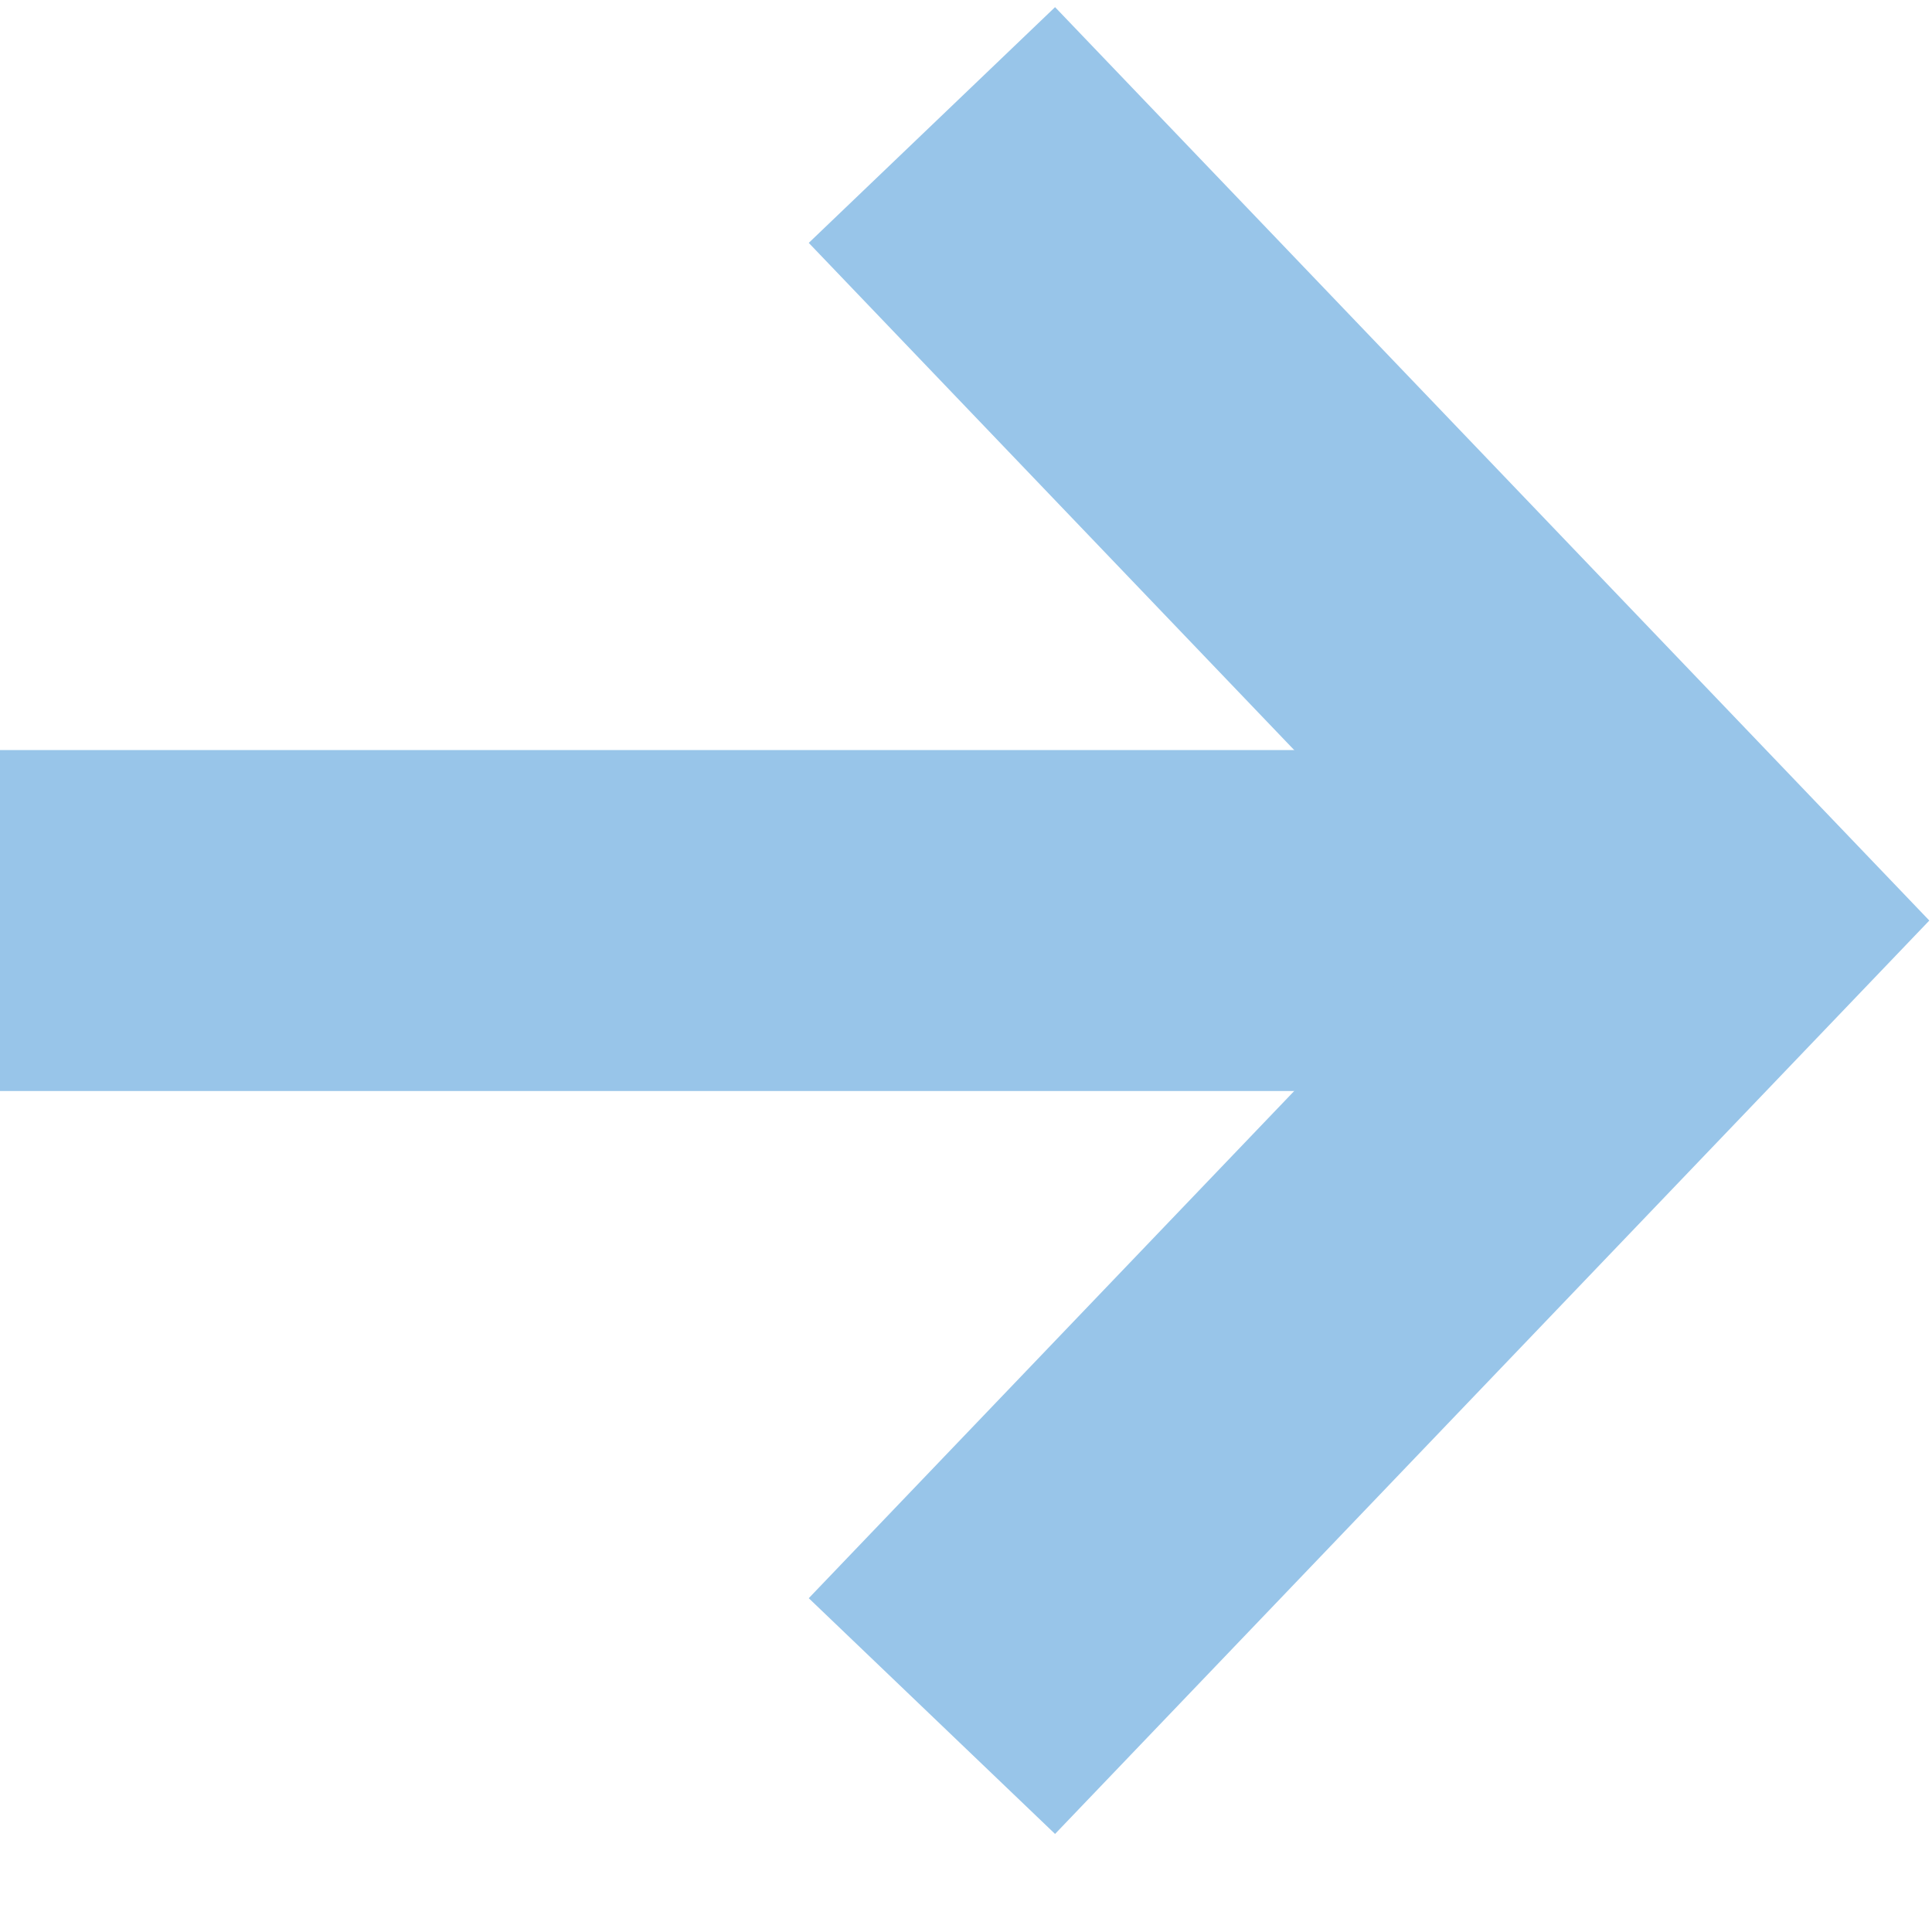
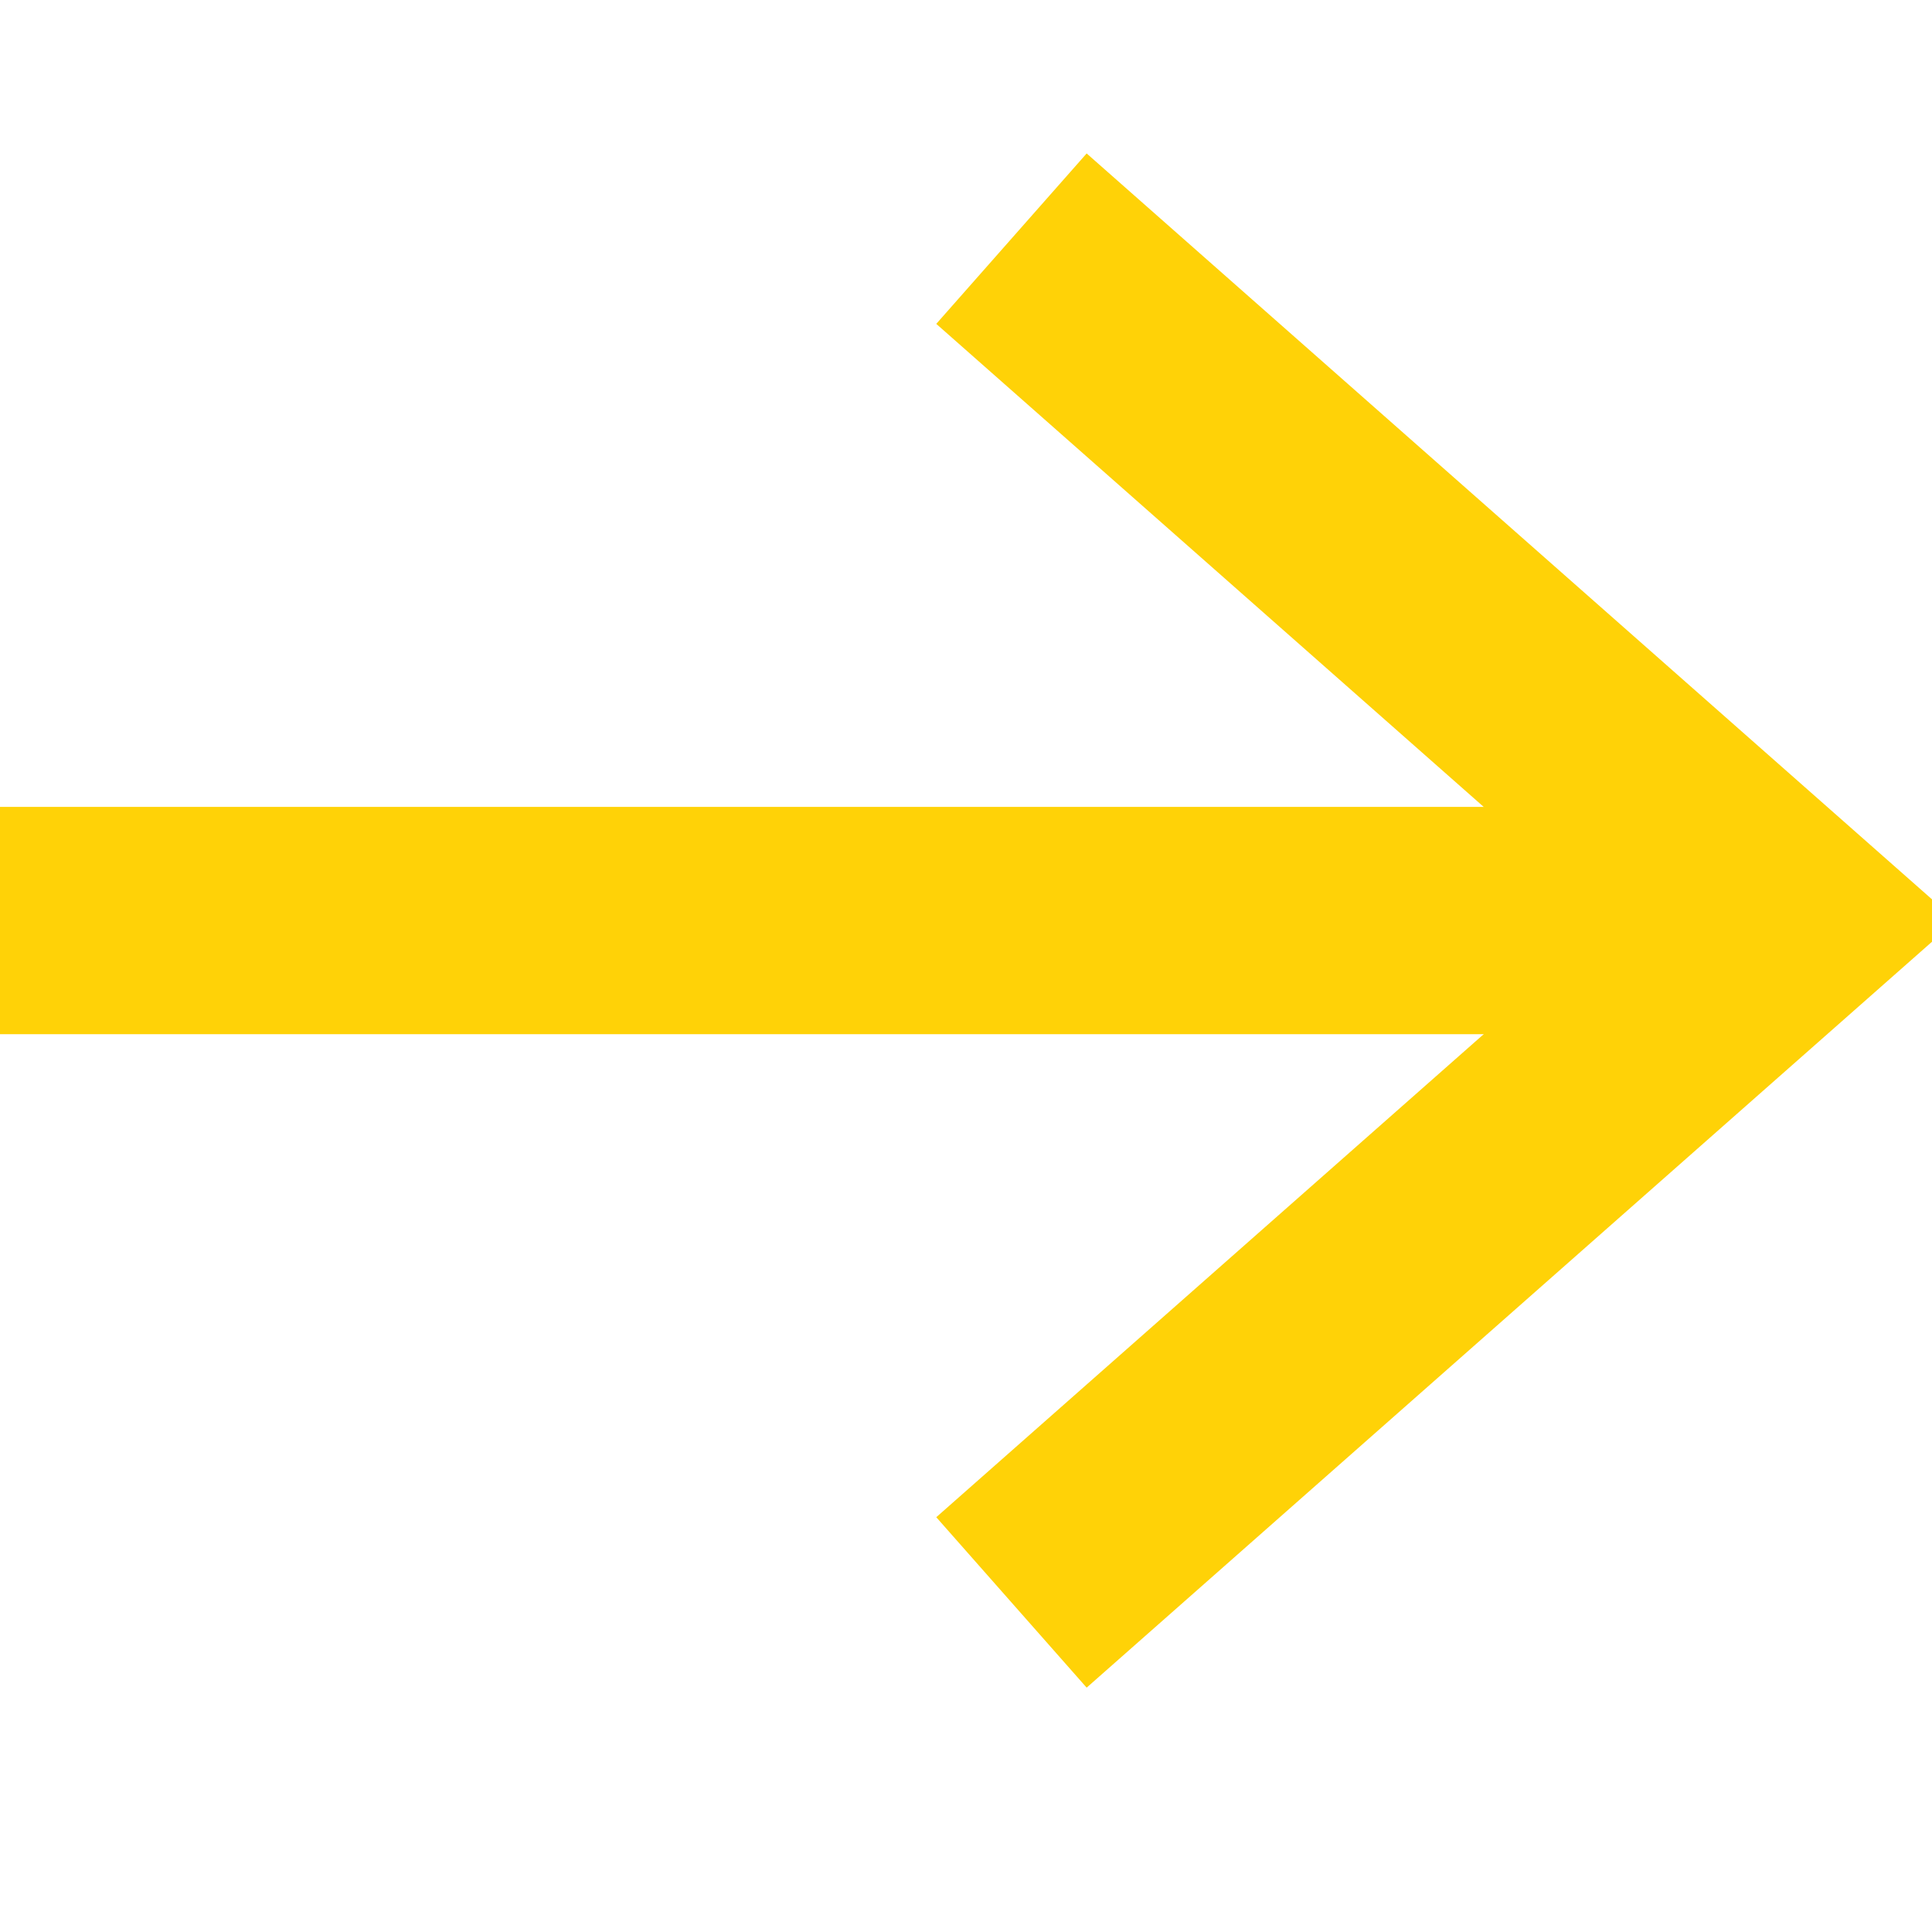
<svg xmlns="http://www.w3.org/2000/svg" version="1.1" id="Layer_1" x="0px" y="0px" viewBox="0 0 17 17" style="enable-background:new 0 0 17 17;" xml:space="preserve">
  <style type="text/css">
- 	.st0{fill:none;stroke:#98C5E9;stroke-width:3;stroke-linecap:square;}
- 	.st1{fill:none;stroke:#98C5E9;stroke-width:3;}
+ 	.st0{fill:none;stroke:#FFD207;stroke-width:2;stroke-linecap:square;}
+ 	.st1{fill:none;stroke:#FFD207;stroke-width:2;}
</style>
-   <g id="Page-1">
-     <g id="Homepage" transform="translate(-316, -2858)">
-       <g id="Button-One-Copy" transform="translate(152, 2837)">
-         <g id="Group" transform="translate(164, 22)">
-           <path id="Line" class="st0" d="M12.9,7.1H1" />
-           <polyline id="Path-809" class="st1" points="8.2,0.1 14.9,7.1 8.2,14.1     " />
-         </g>
-       </g>
+   <g id="Line_1_">
+     <g>
+       <path id="path-1" class="st0" d="M14.9,8.1H1" />
    </g>
  </g>
+   <g>
+     <polyline id="path-2" class="st1" points="8.9,14.1 15.7,8.1 8.9,2.1  " />
+   </g>
</svg>
